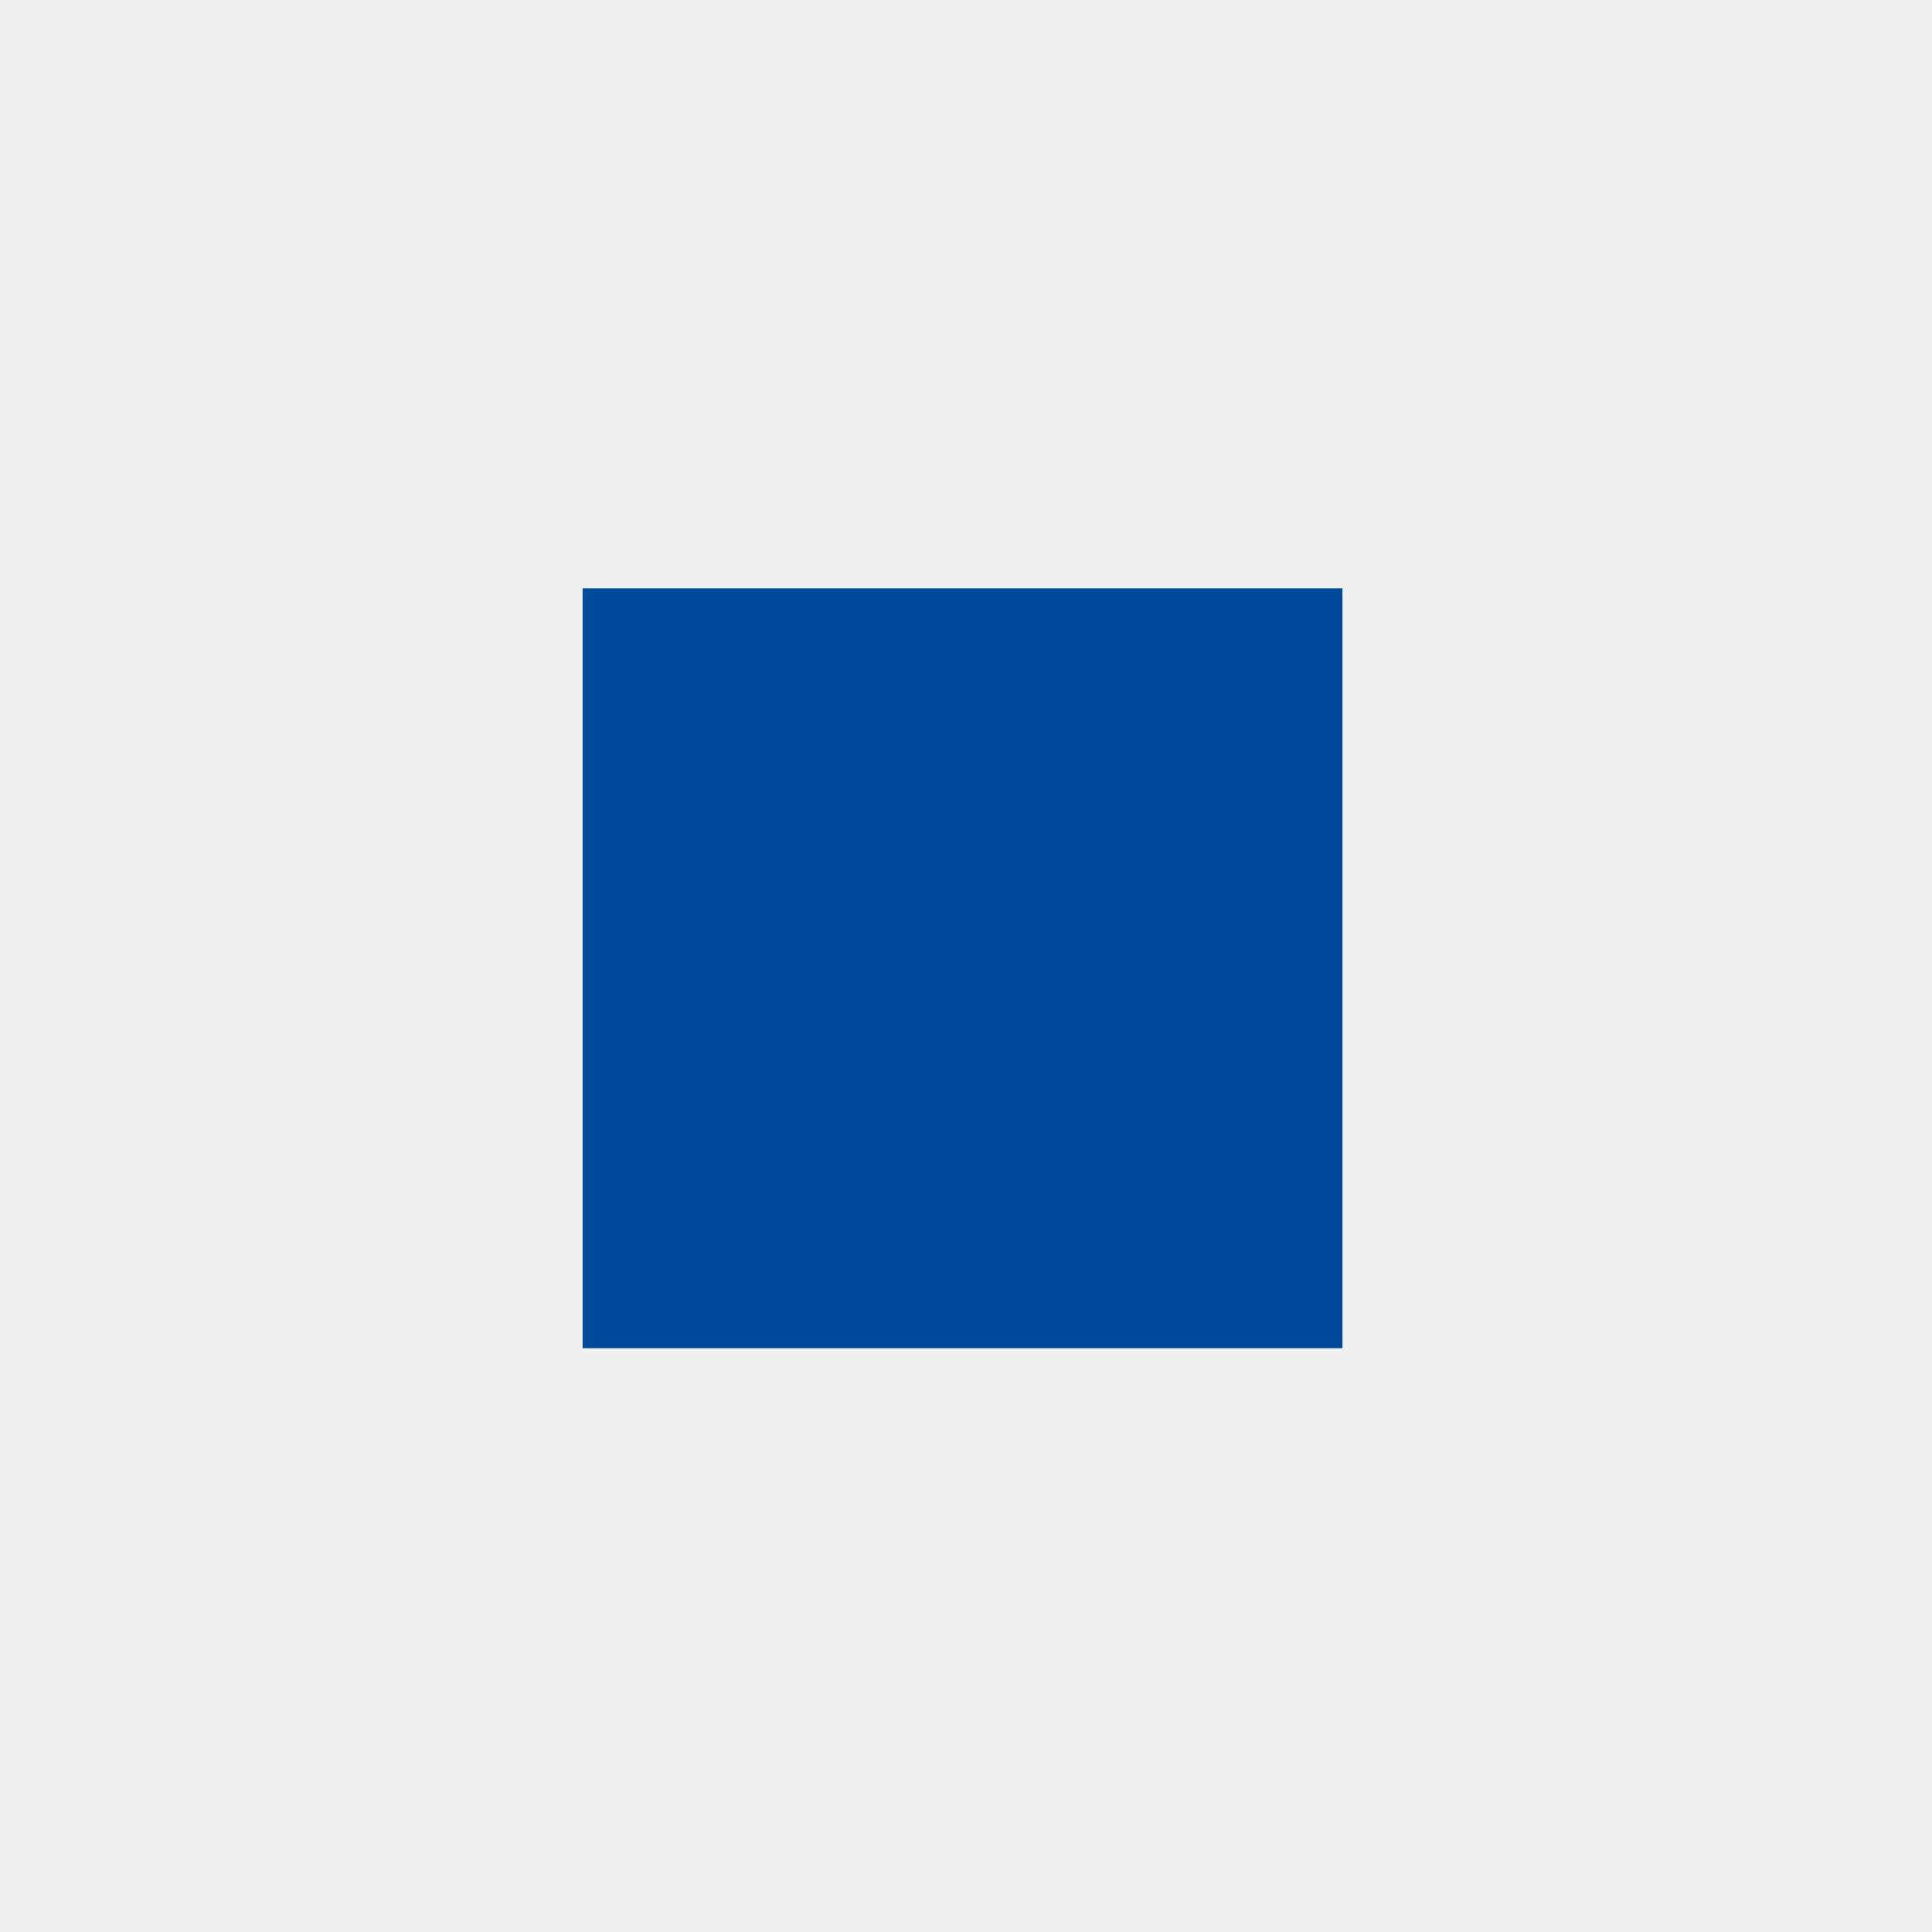
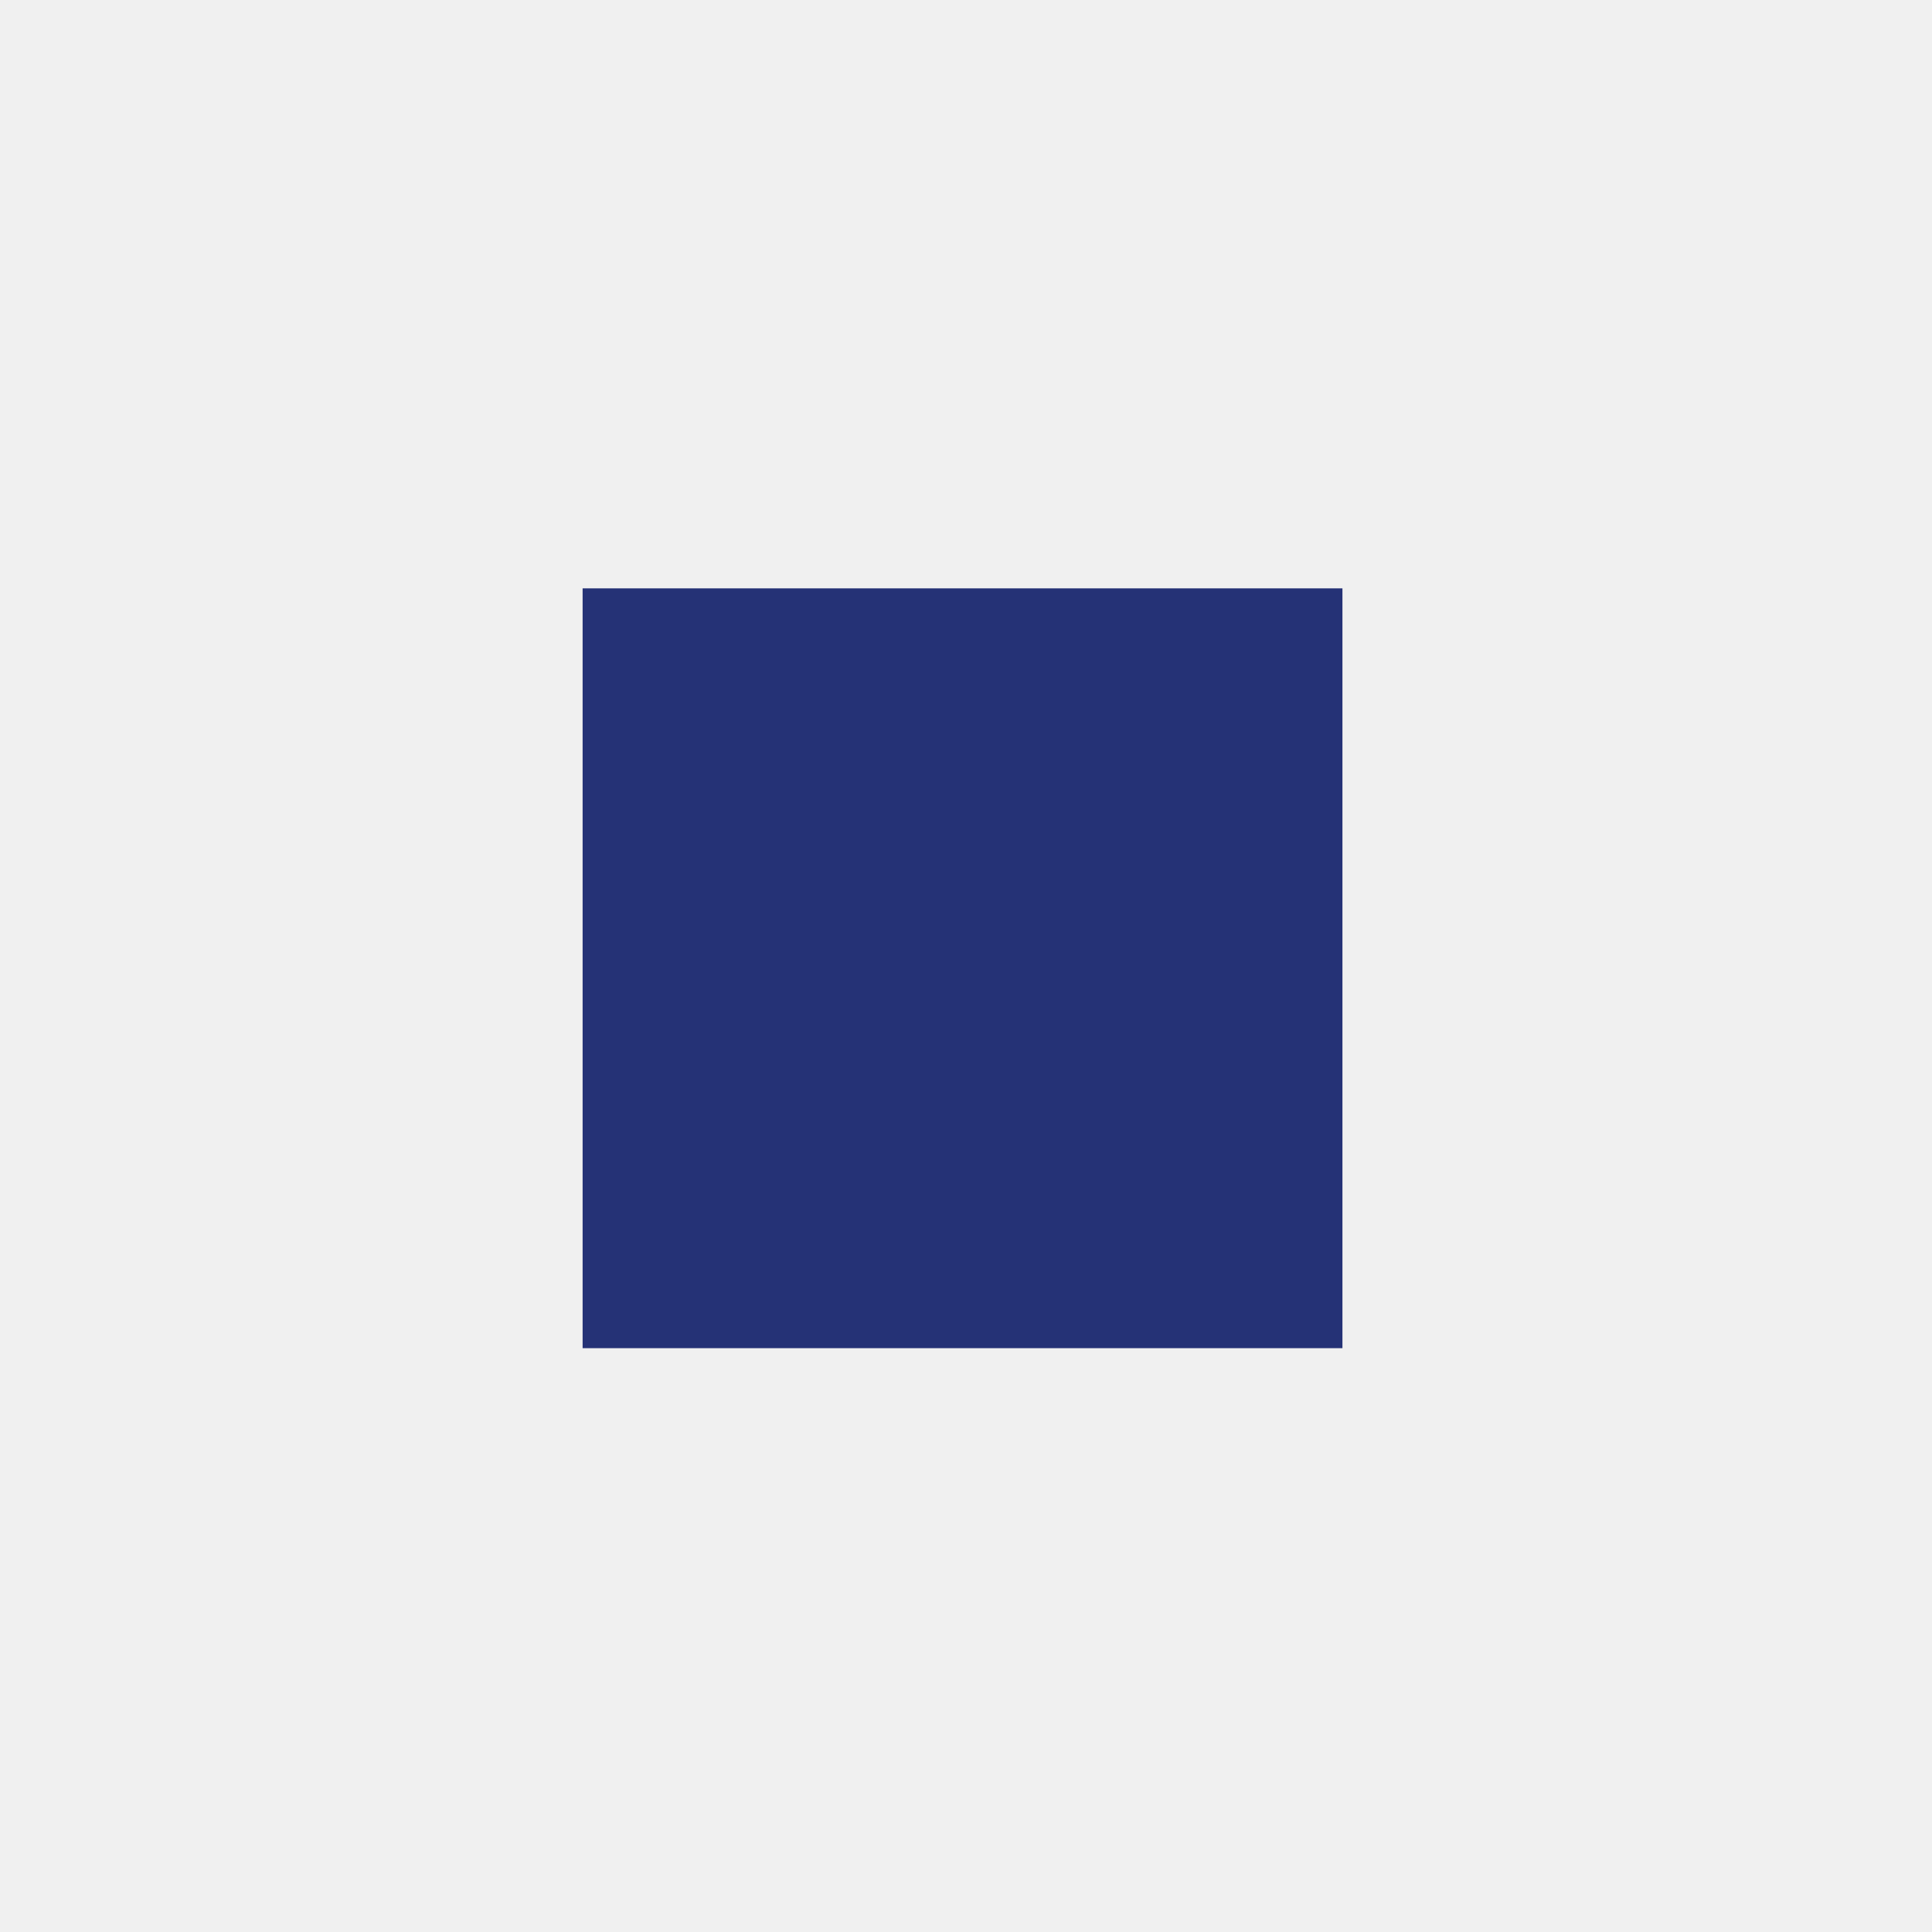
<svg xmlns="http://www.w3.org/2000/svg" viewBox="0 0 128 128">
  <defs>
-     <style>.cls-1{fill:#fff;opacity:0;}.cls-2{fill:#004a99;}</style>
+     <style>.cls-1{fill:#fff;opacity:0;}.cls-2{fill:#253276;}</style>
  </defs>
  <g id="pin_kreis" data-name="pin &amp; kreis">
    <circle class="cls-1" cx="64" cy="64" r="64" />
  </g>
  <g id="icon">
    <rect id="quadrat" class="cls-2" x="38.6" y="38.98" width="50.34" height="50.34" />
  </g>
</svg>
